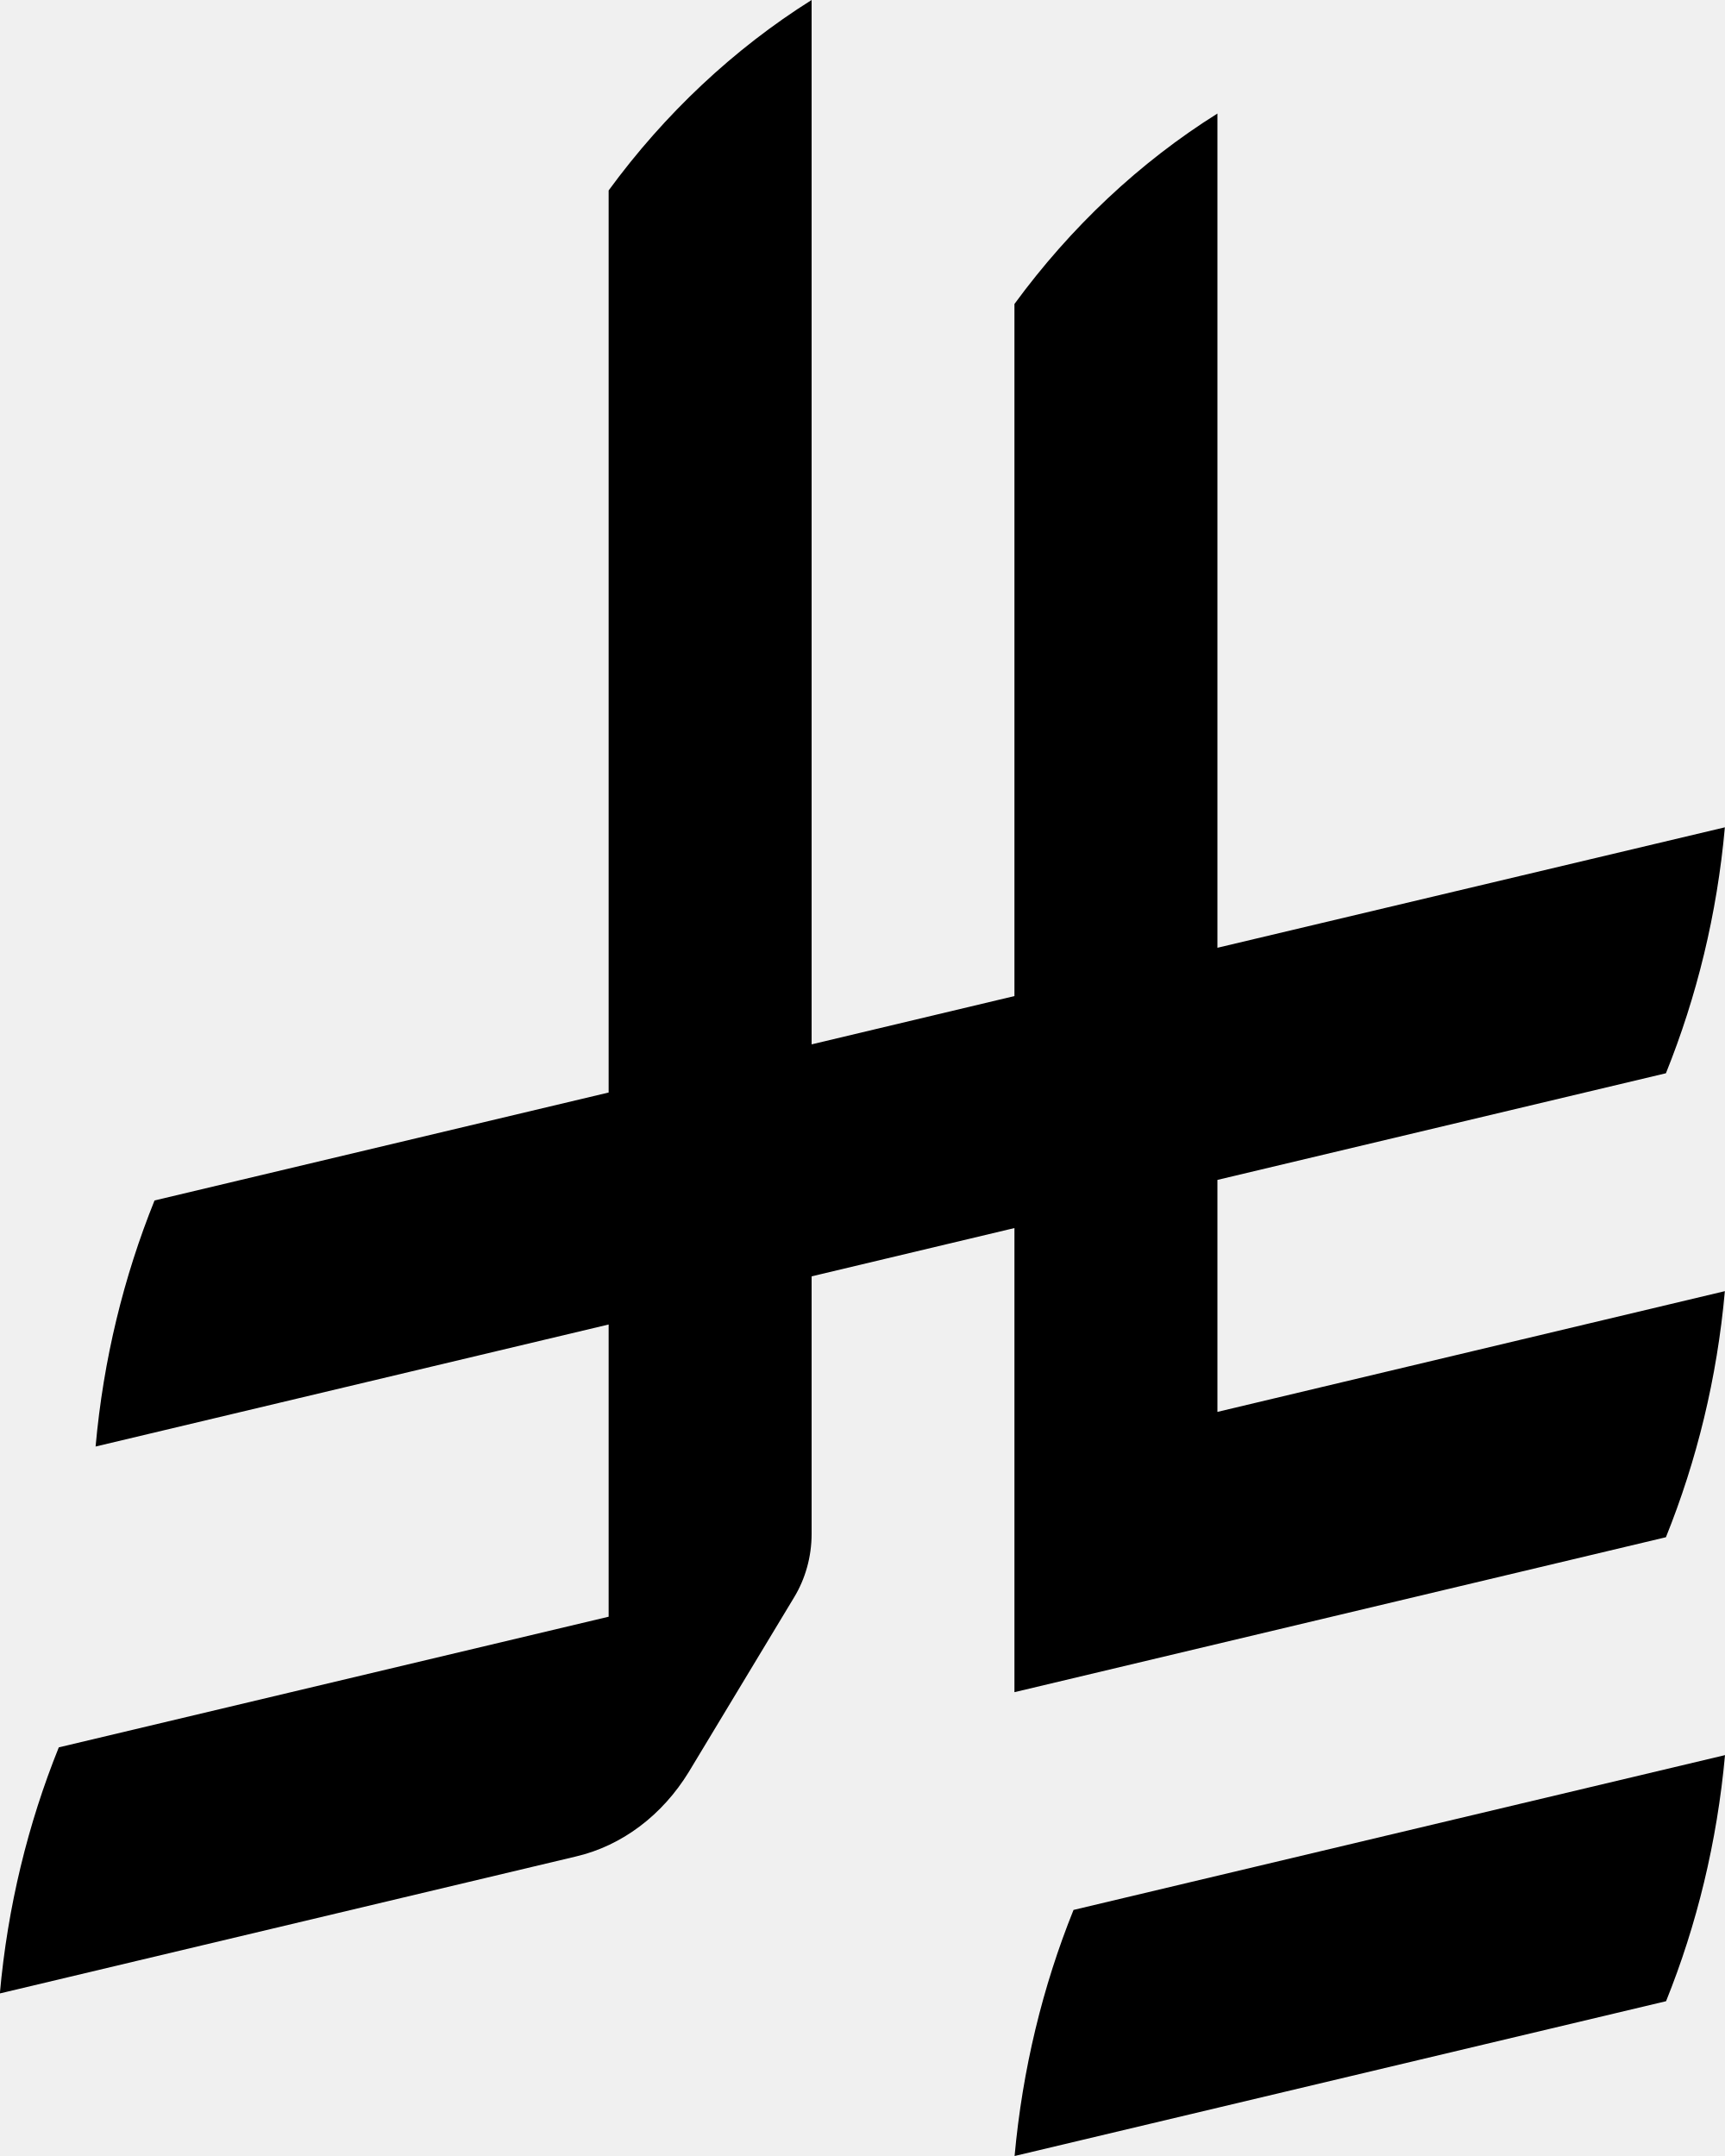
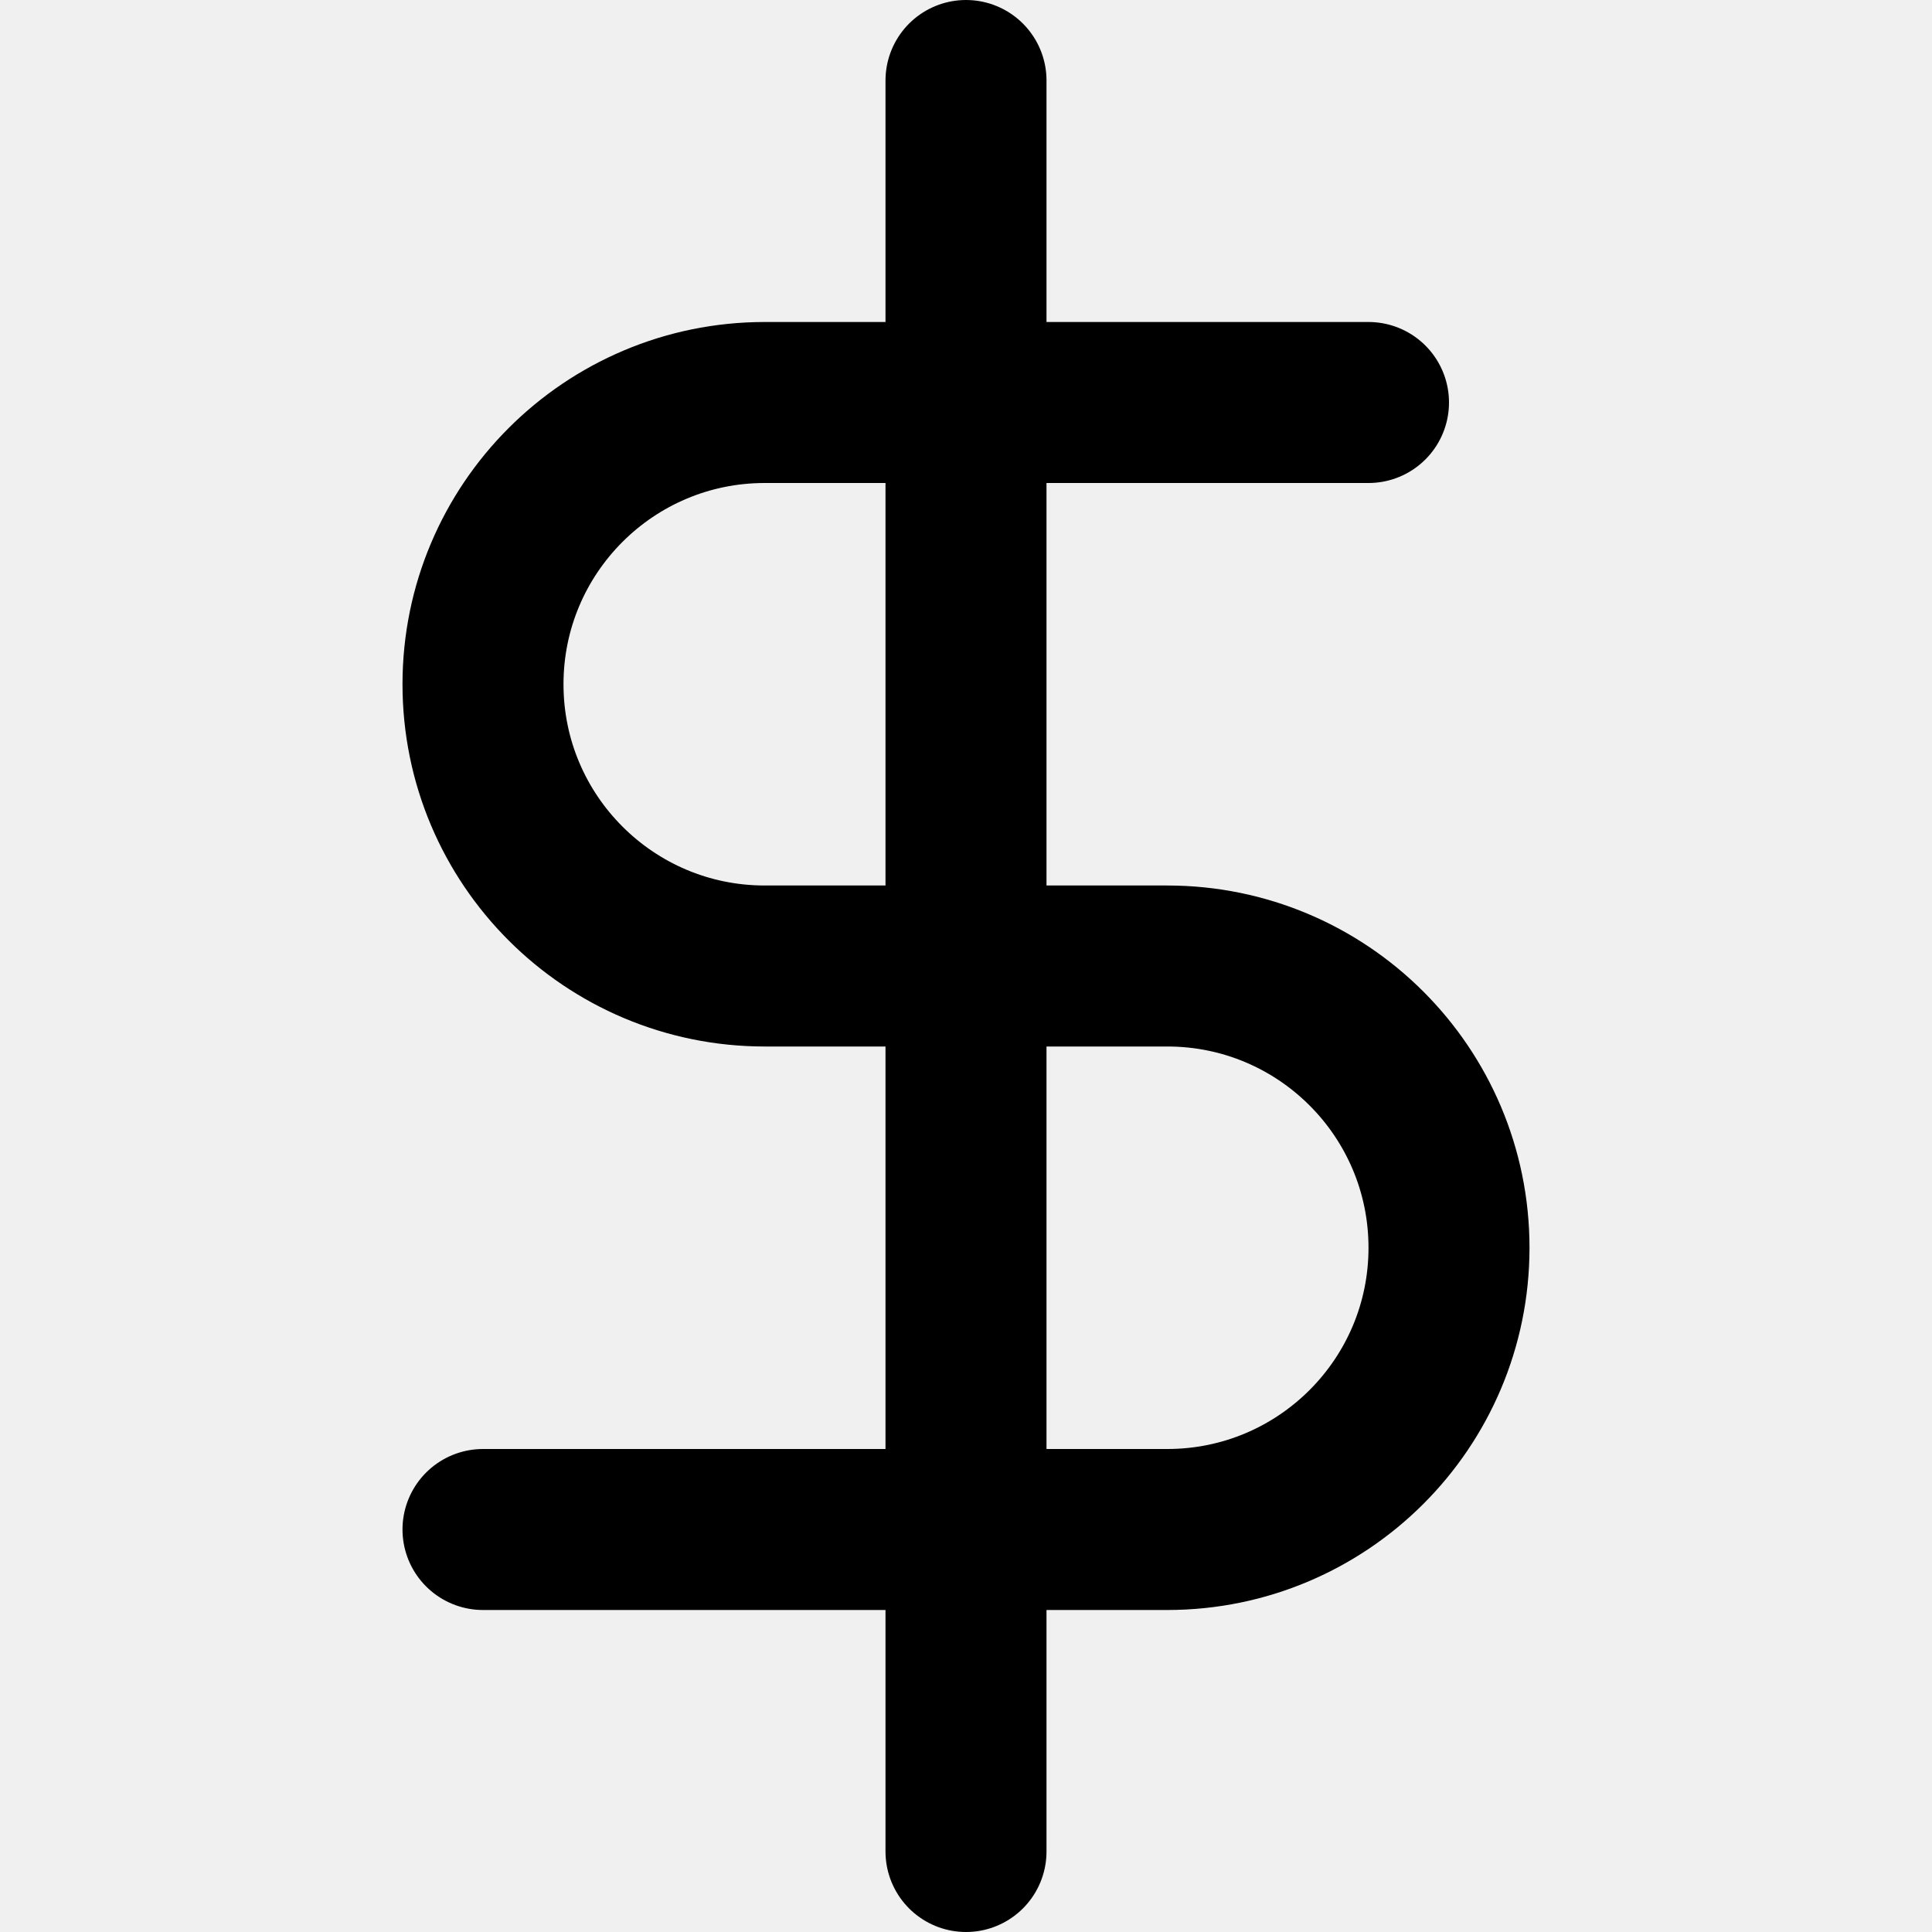
- <svg xmlns="http://www.w3.org/2000/svg" width="12" height="15" viewBox="0 0 12 15" fill="none">
-   <g clip-path="url(#clip0_12940_139323)">
-     <path d="M7.468 13.288C7.254 13.819 7.113 14.396 7.058 15L11.59 13.923C11.804 13.392 11.945 12.815 12 12.211L7.468 13.288Z" fill="black" />
-     <path d="M11.589 10.695C11.803 10.164 11.945 9.588 11.999 8.983L8.469 9.823V8.209L11.589 7.467C11.803 6.936 11.945 6.36 11.999 5.756L8.469 6.594V0.79C7.928 1.129 7.448 1.581 7.057 2.115V6.93L5.646 7.266V0C5.105 0.34 4.624 0.792 4.234 1.325V7.601L1.075 8.352C0.861 8.883 0.719 9.459 0.665 10.064L4.234 9.215V11.248L0.409 12.157C0.195 12.688 0.053 13.265 -0.001 13.869L4.003 12.917C4.329 12.842 4.609 12.626 4.791 12.329L5.525 11.112V11.112C5.601 10.986 5.646 10.834 5.646 10.671V8.88L7.057 8.544V11.773L11.589 10.695L11.589 10.695Z" fill="black" />
-   </g>
-   <defs>
-     <clipPath id="clip0_12940_139323">
-       <rect width="12" height="15" fill="white" />
-     </clipPath>
-   </defs>
+ <svg xmlns="http://www.w3.org/2000/svg" width="24px" height="24px" viewBox="0 0 24 24" fill="none" stroke="currentColor" stroke-width="2" stroke-linecap="round" stroke-linejoin="round" class="feather feather-dollar-sign">
+   <line x1="12" y1="1" x2="12" y2="23" />
+   <path d="M17 5H9.5a3.5 3.5 0 0 0 0 7h5a3.5 3.5 0 0 1 0 7H6" />
</svg>
